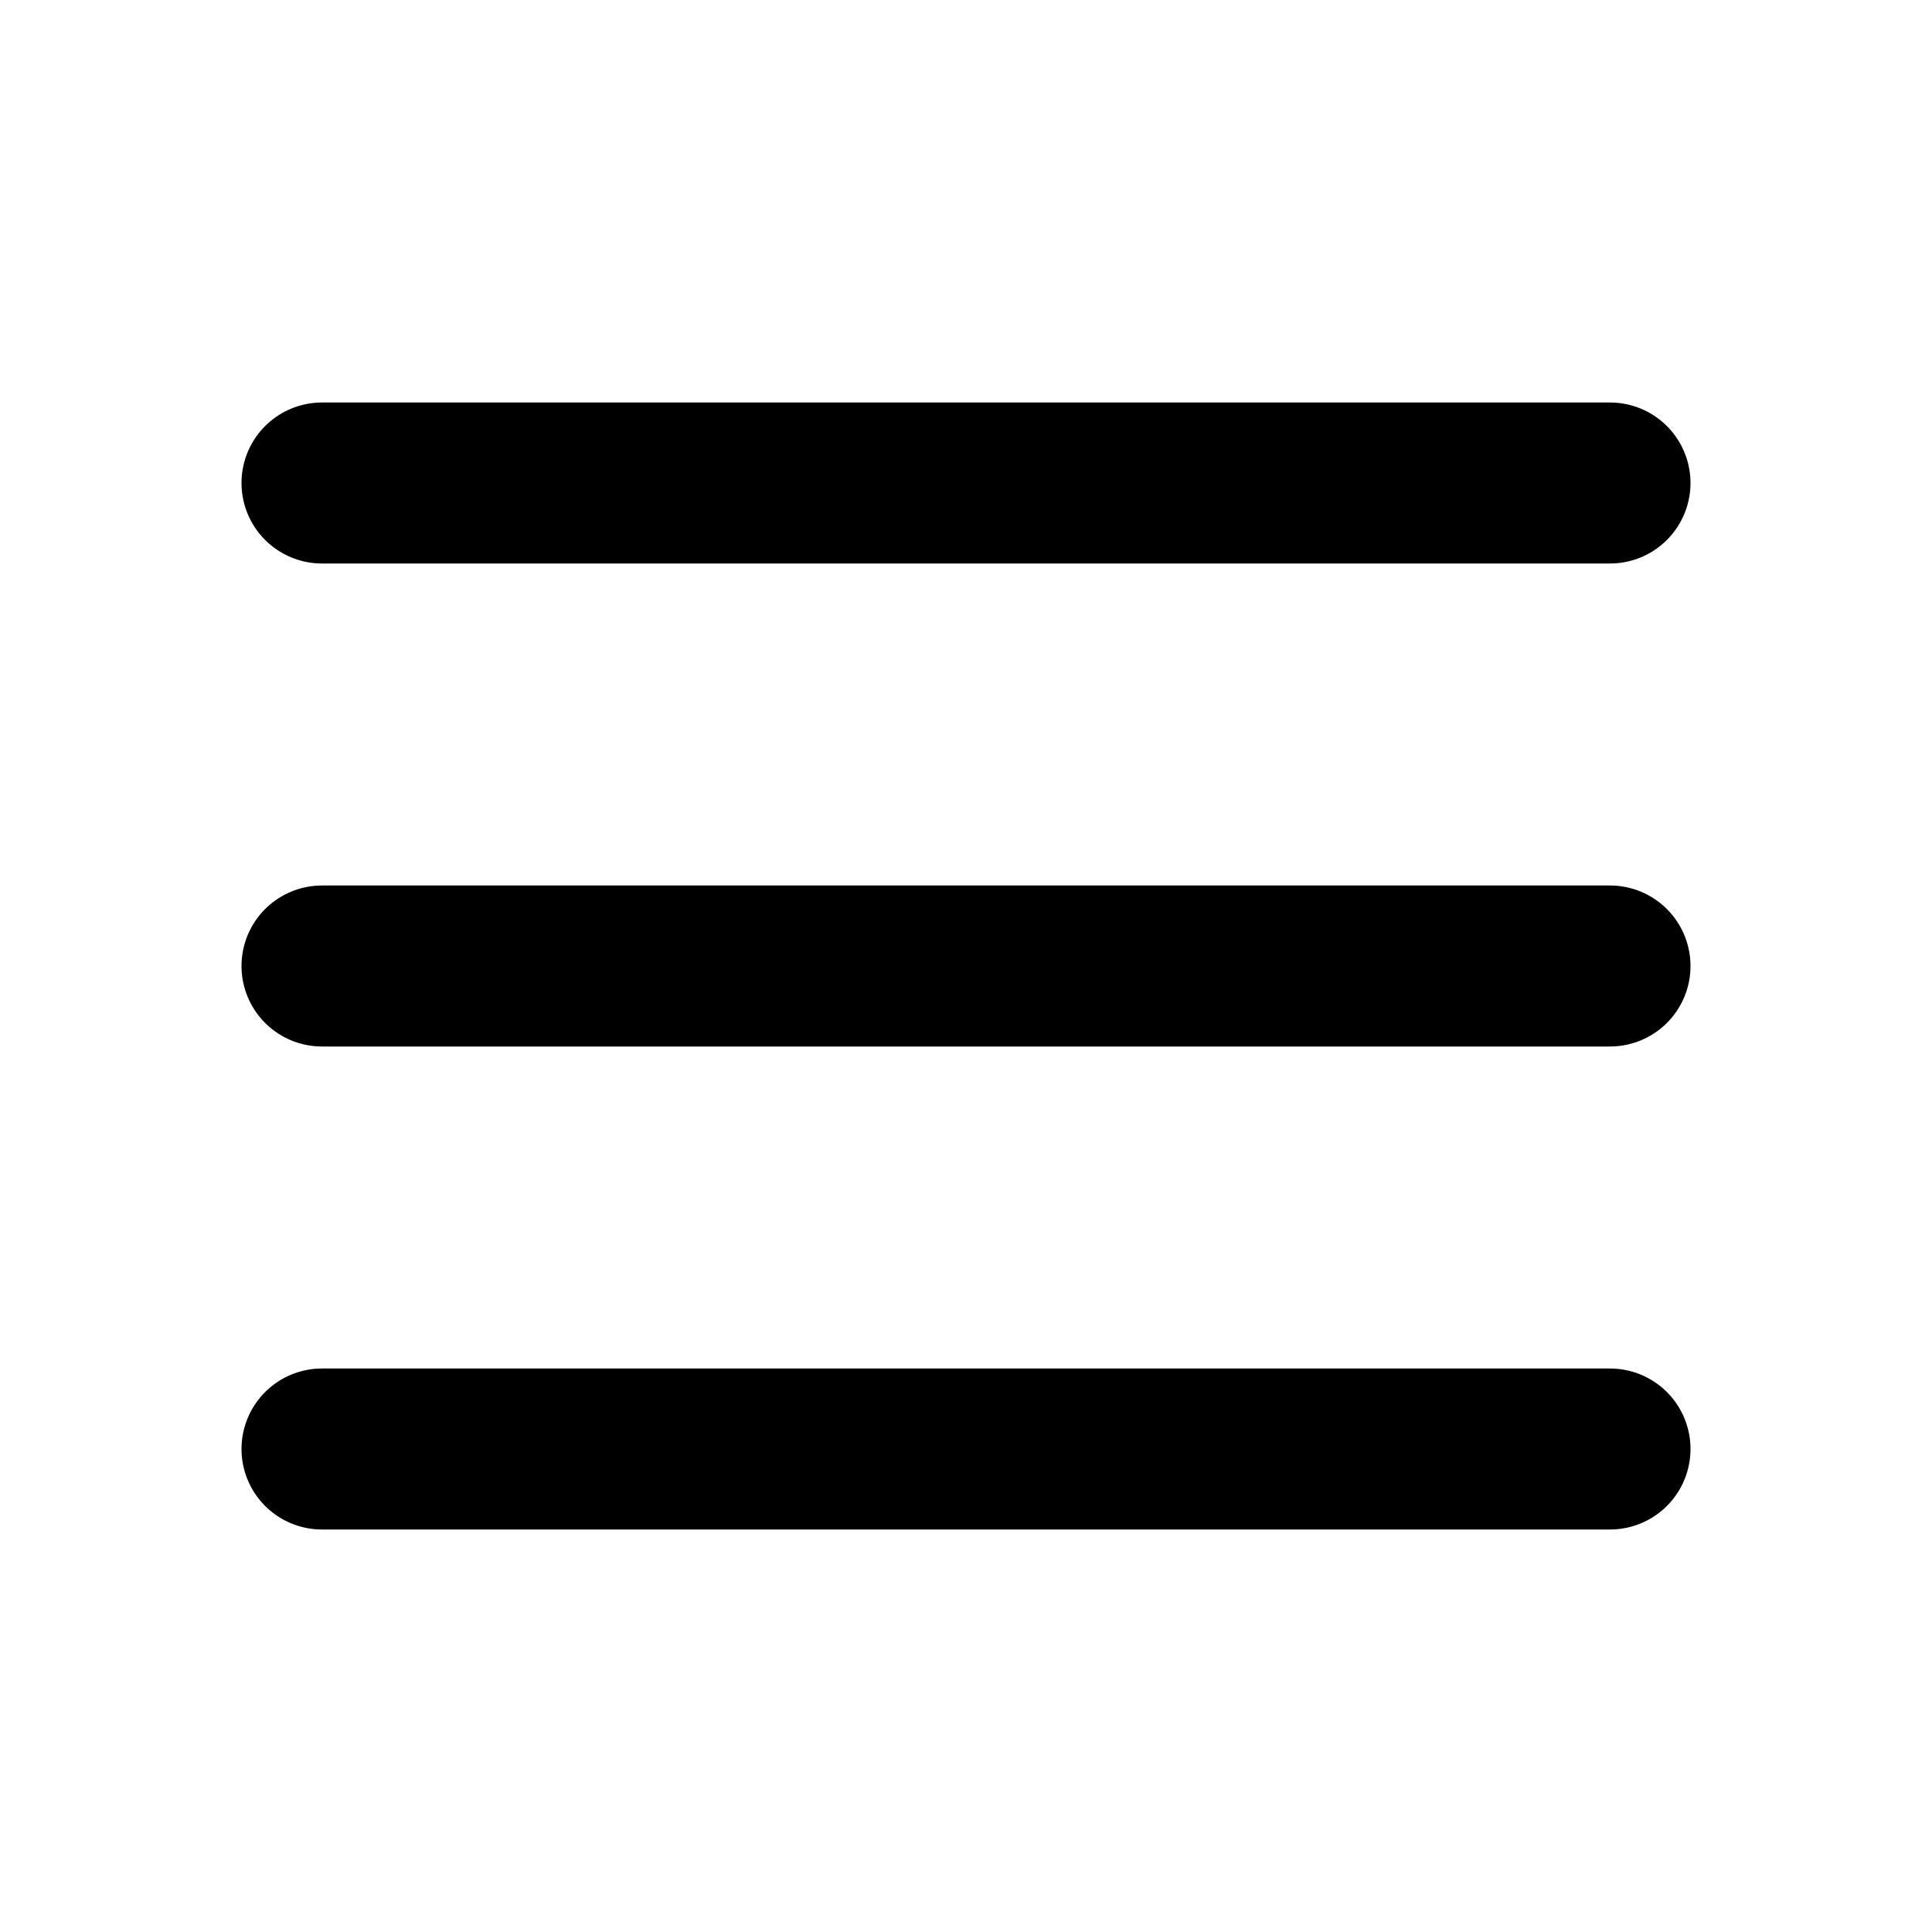
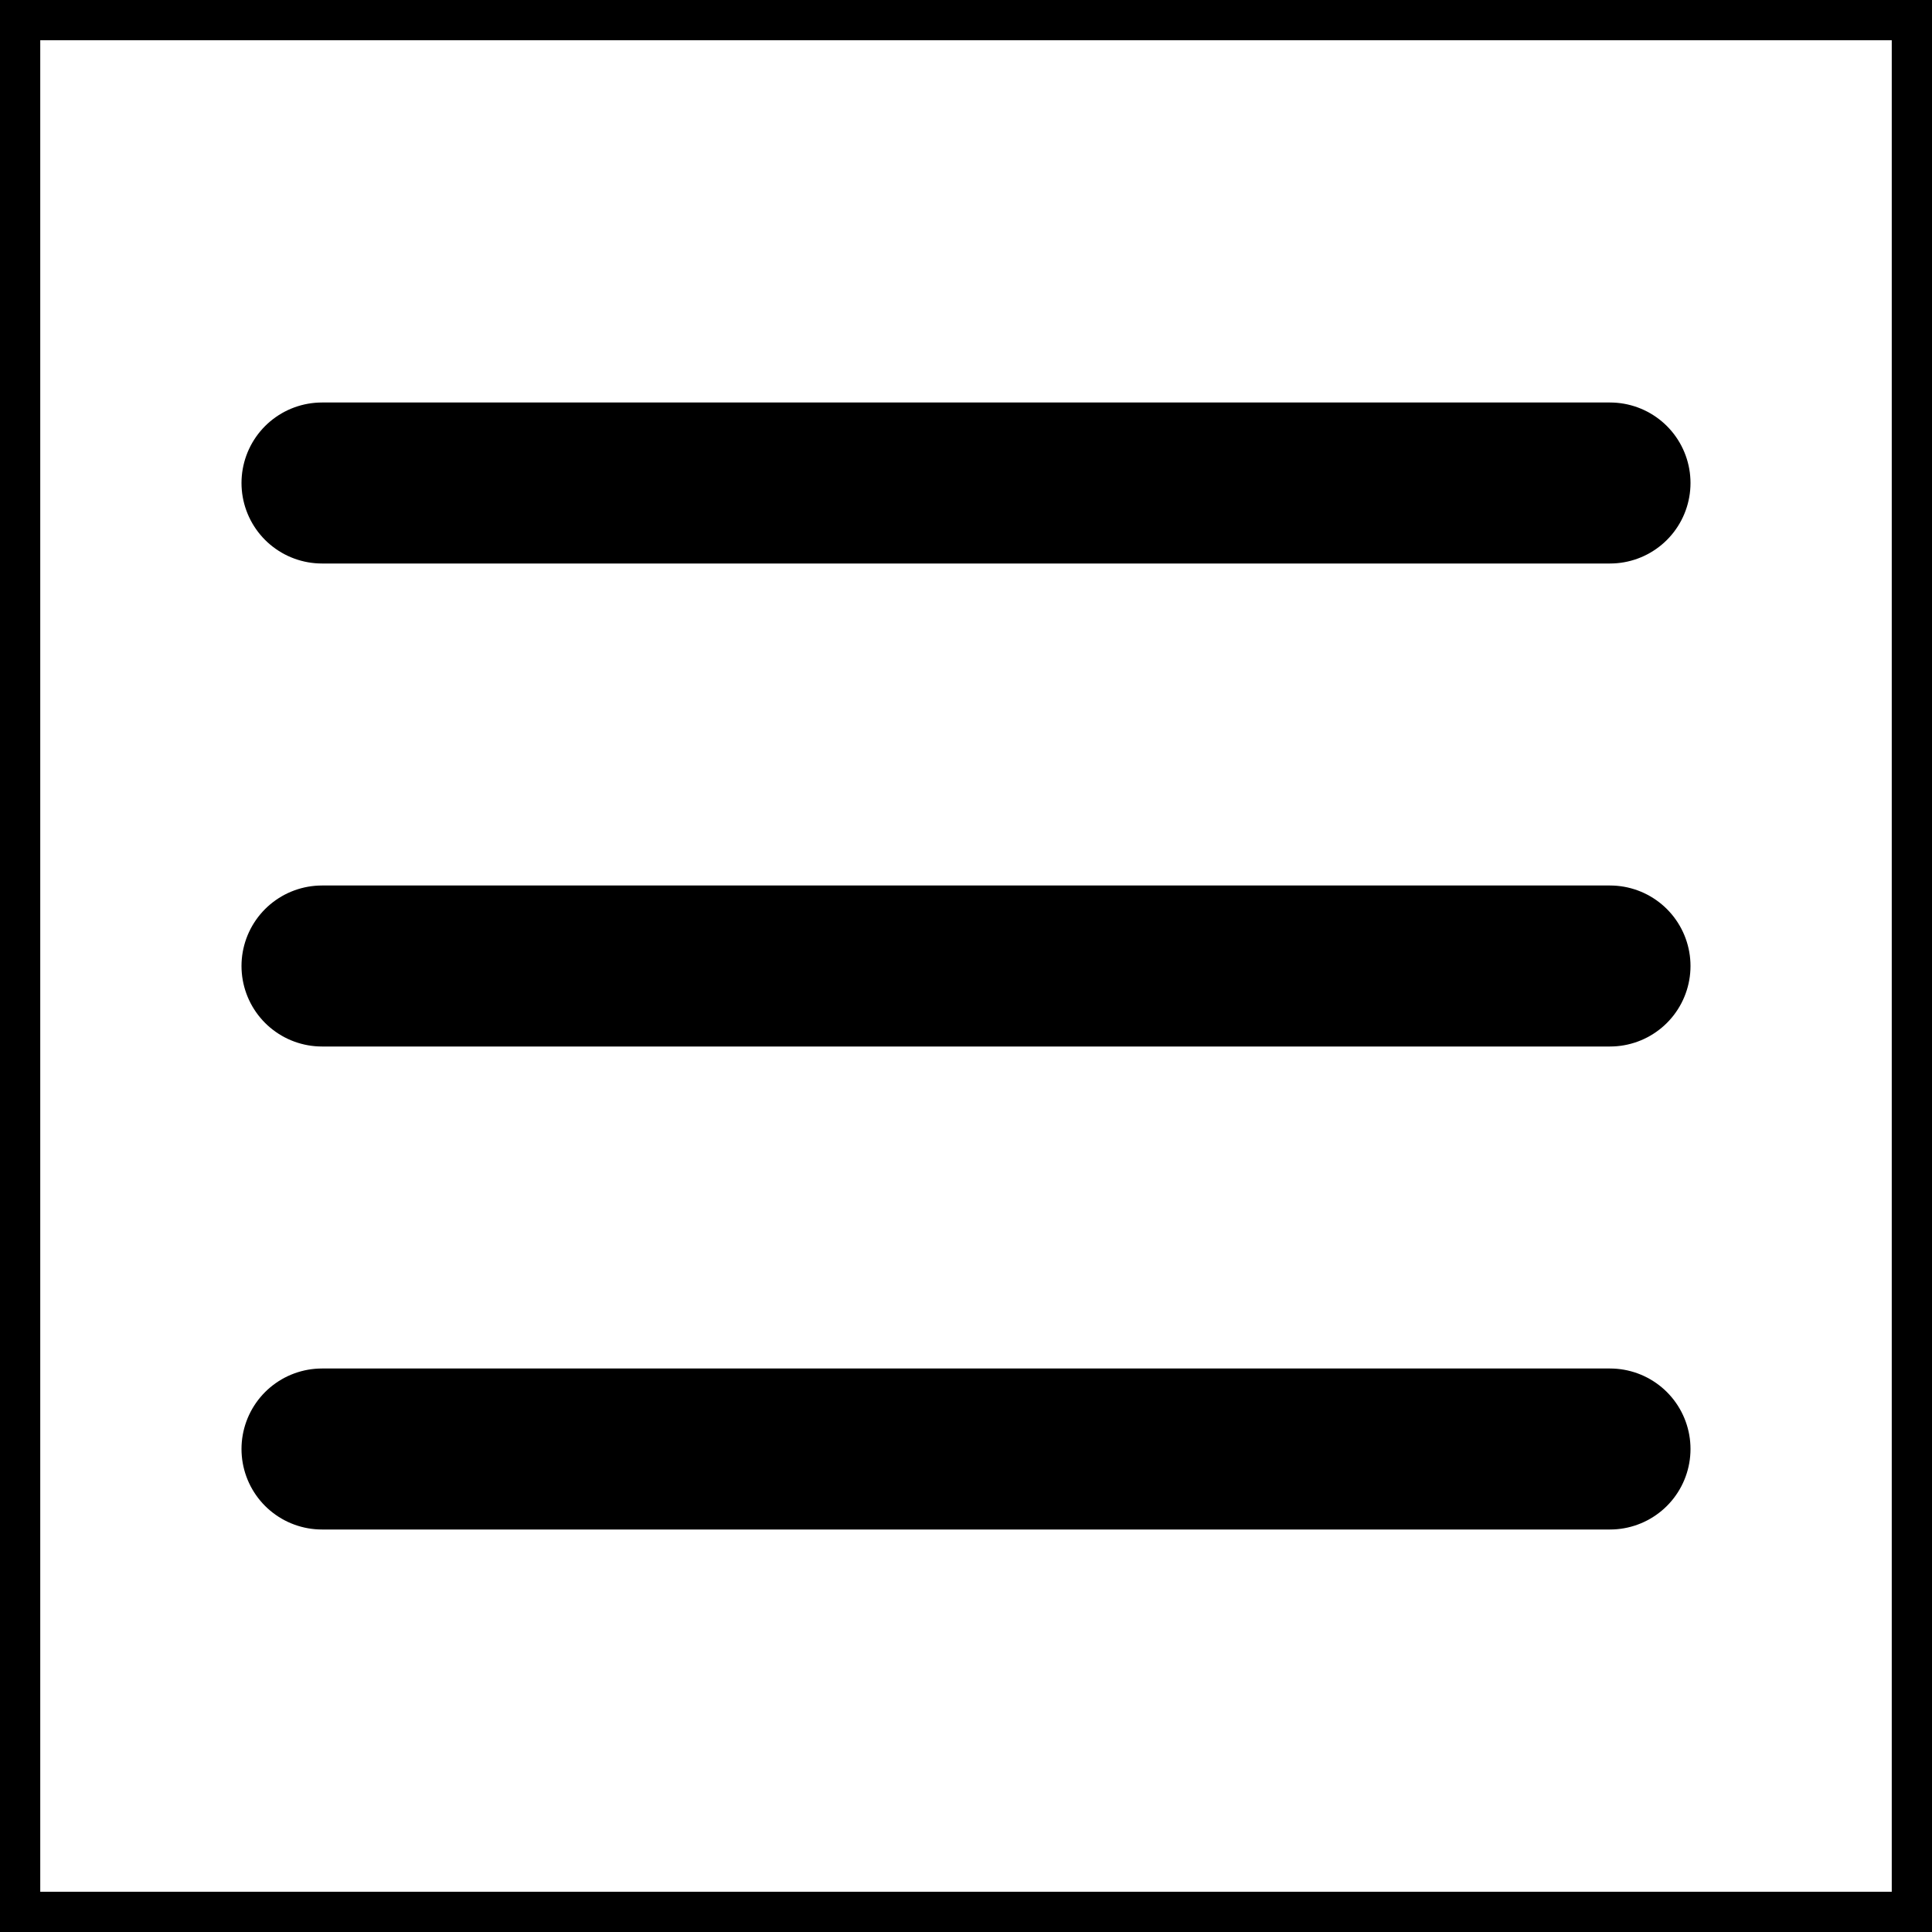
<svg xmlns="http://www.w3.org/2000/svg" fill="none" viewBox="0 0 24 24" stroke="currentColor">
+   <rect width="24" height="24" fill="none" />
  <path stroke-linecap="round" stroke-linejoin="round" stroke-width="2" d="M4 6h16M4 12h16M4 18h16" />
</svg>
